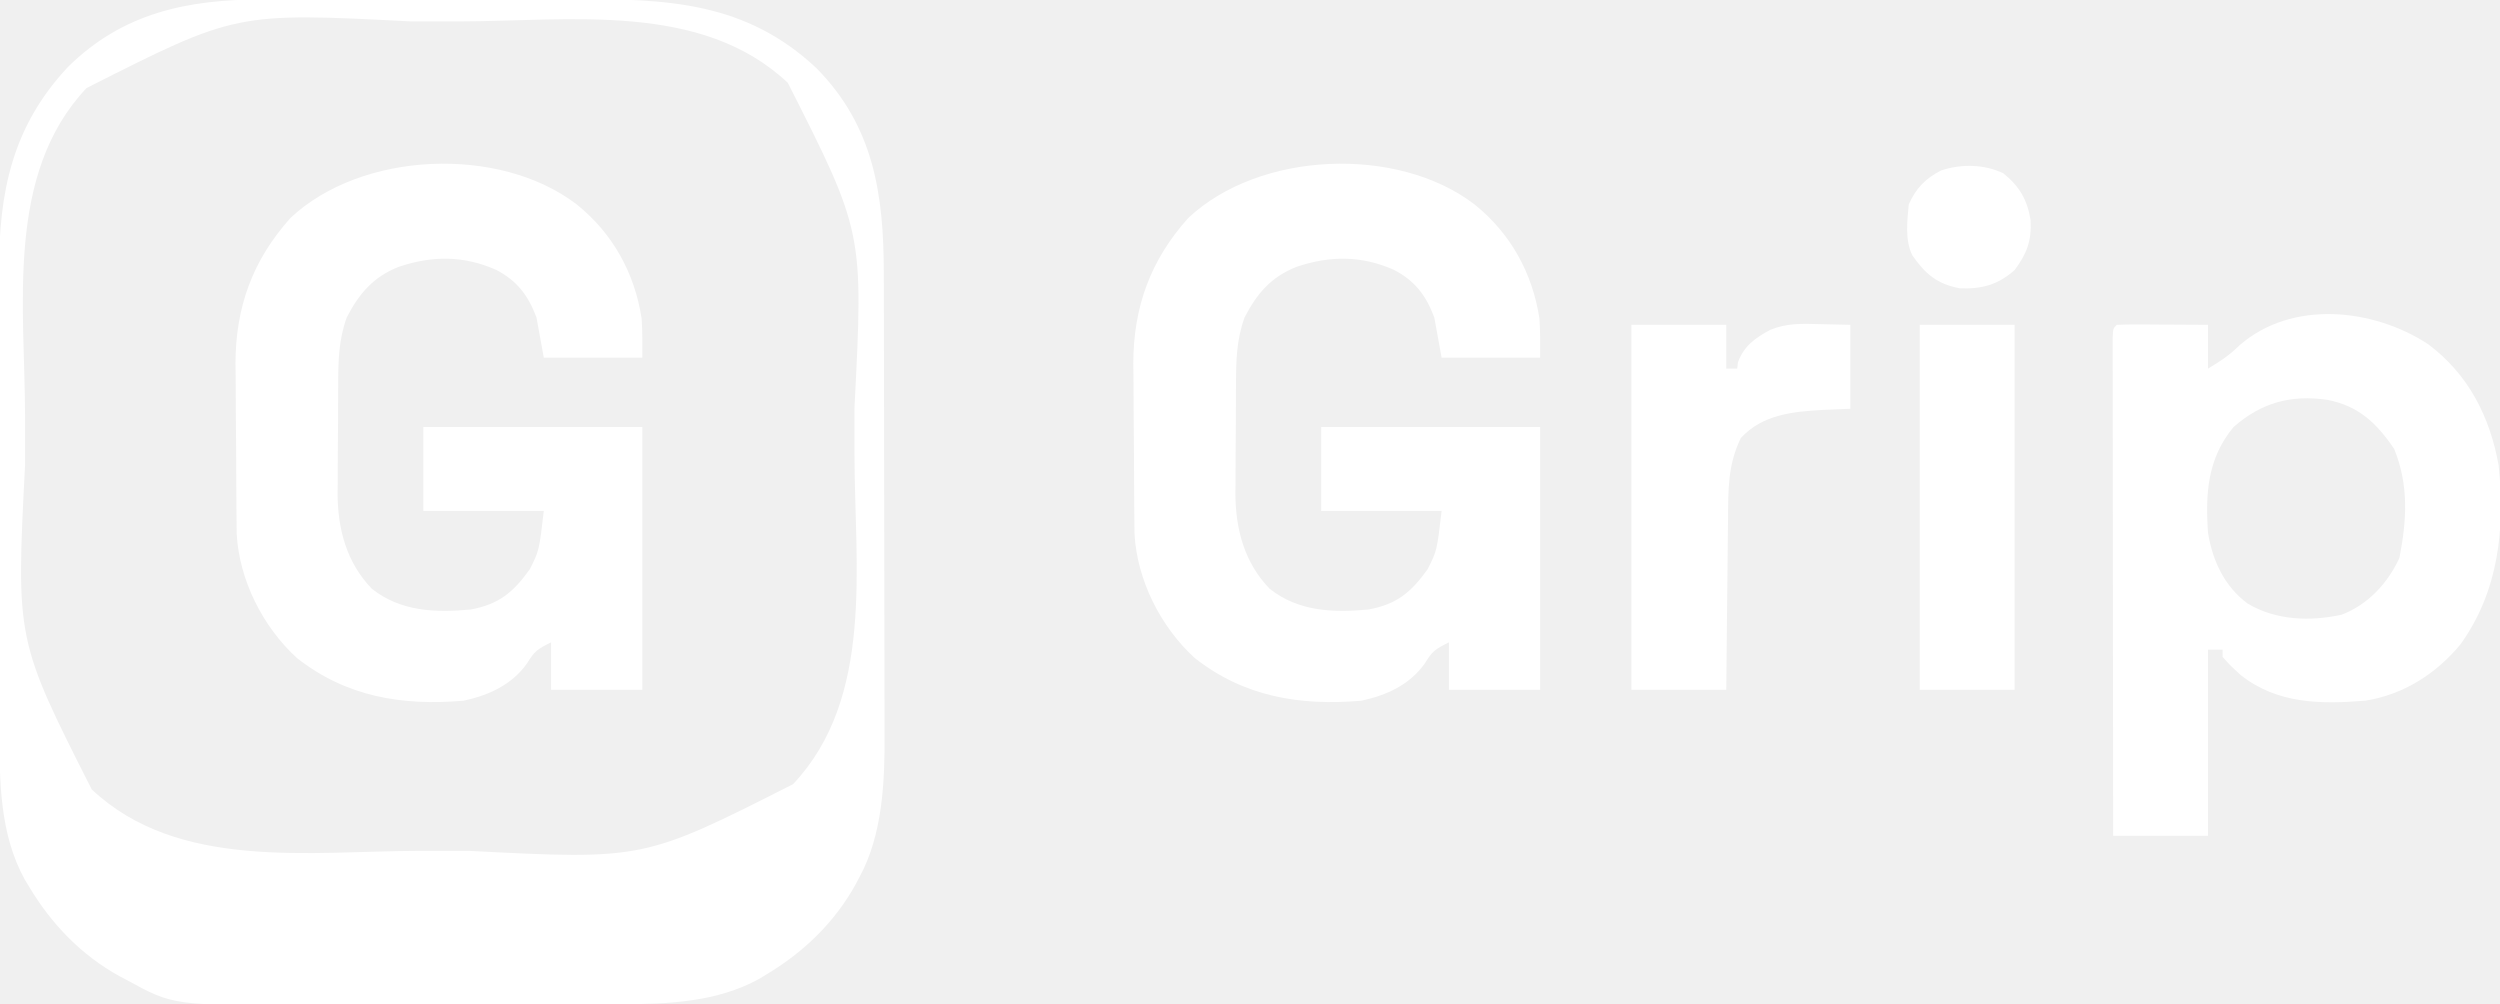
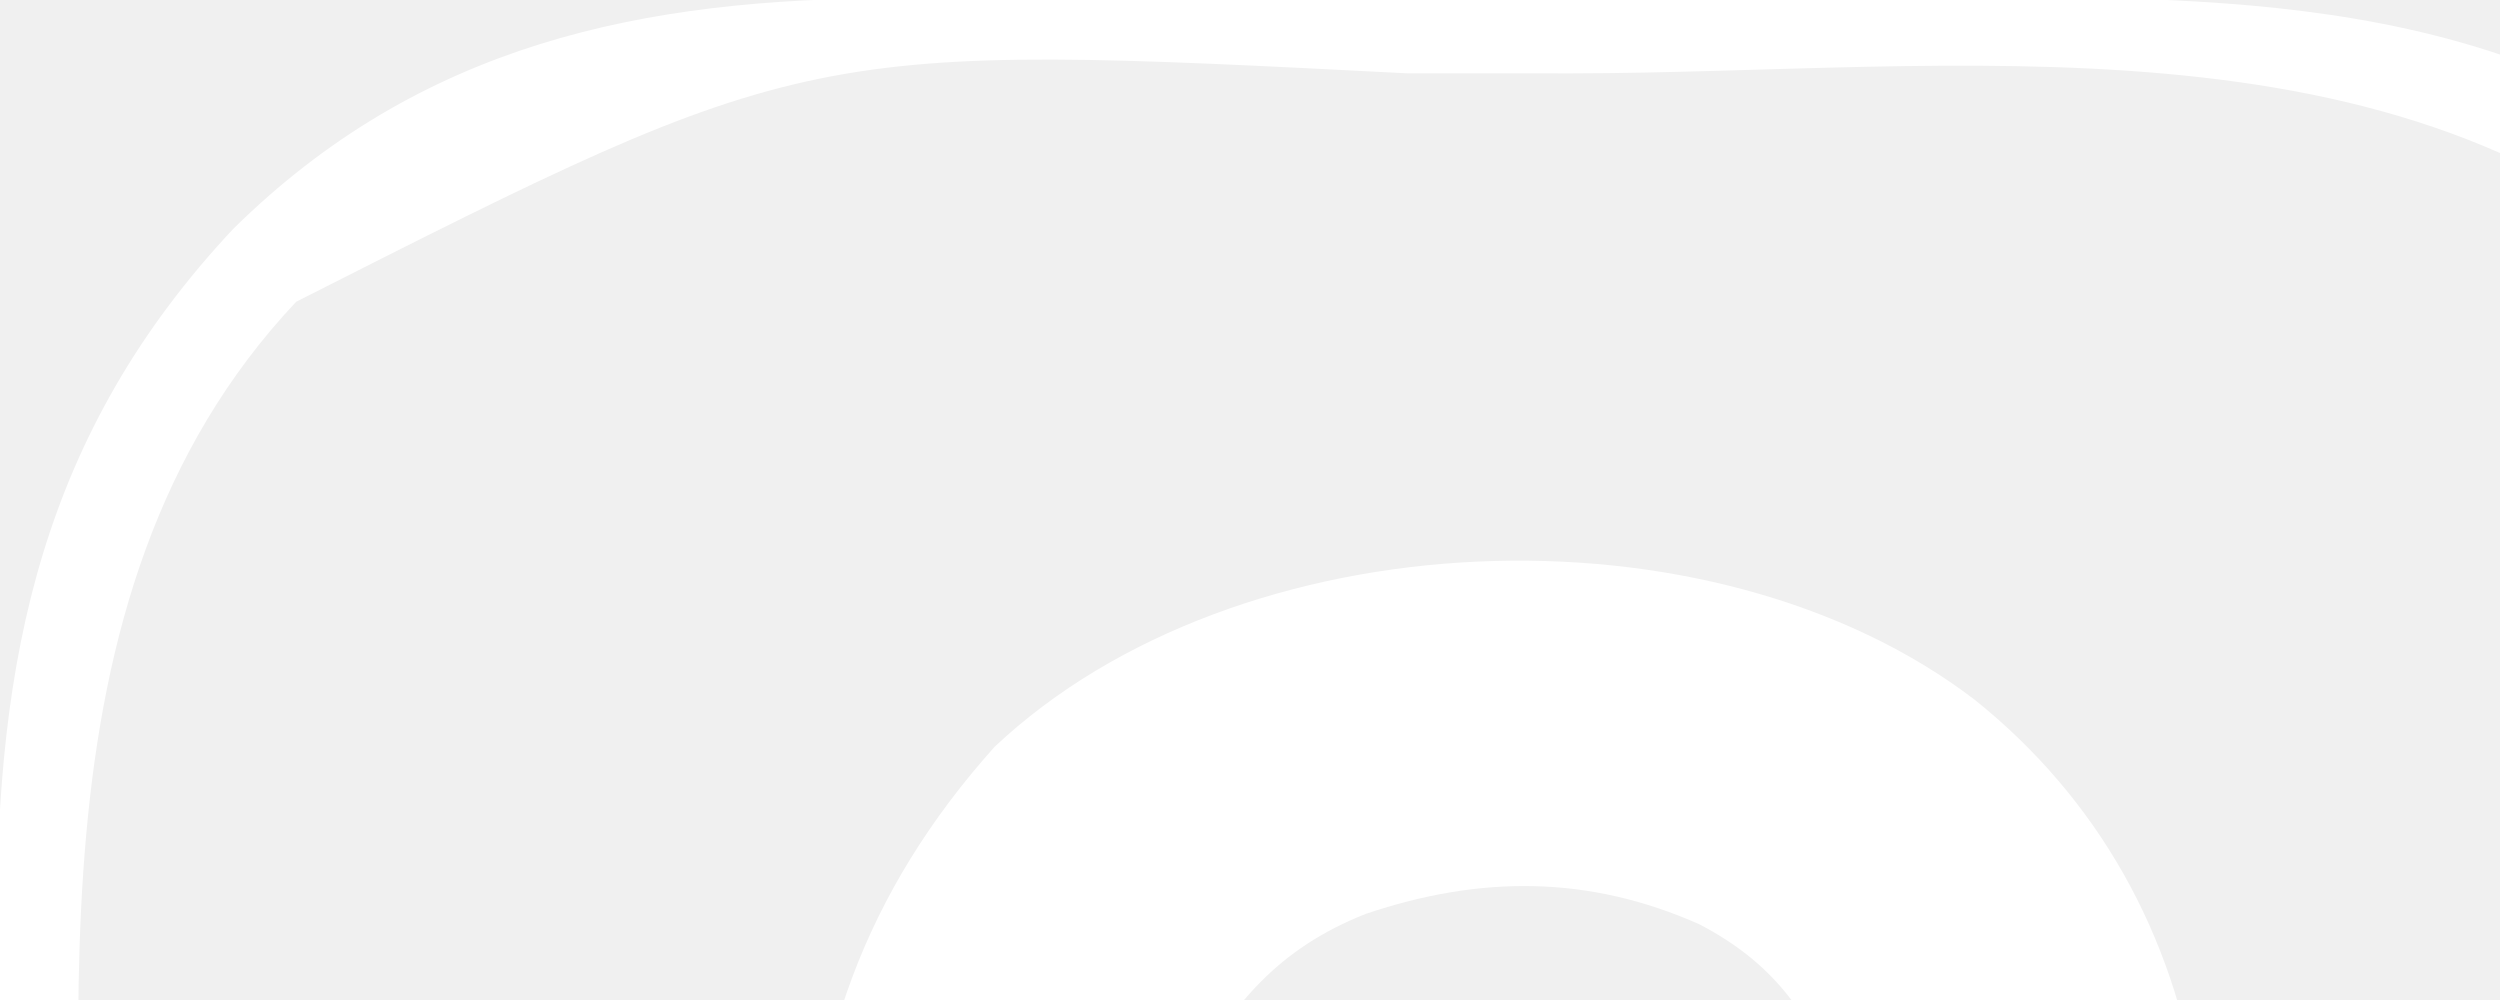
- <svg xmlns="http://www.w3.org/2000/svg" version="1.1" width="685" height="275">
+ <svg xmlns="http://www.w3.org/2000/svg" version="1.1" width="200" height="80">
  <path d="M0 0 C1.738 -0.005 1.738 -0.005 3.512 -0.01 C7.329 -0.02 11.147 -0.022 14.964 -0.023 C16.957 -0.025 18.95 -0.028 20.943 -0.03 C27.208 -0.038 33.473 -0.041 39.738 -0.04 C46.166 -0.039 52.593 -0.05 59.021 -0.066 C64.568 -0.079 70.115 -0.084 75.662 -0.084 C78.962 -0.083 82.262 -0.087 85.562 -0.097 C110.894 -0.165 132.458 0.584 151.886 18.794 C167.648 34.768 170.352 53.406 170.368 75.012 C170.372 76.513 170.377 78.014 170.383 79.514 C170.396 83.575 170.402 87.635 170.407 91.696 C170.41 94.241 170.414 96.786 170.418 99.331 C170.432 107.317 170.442 115.303 170.445 123.289 C170.45 132.463 170.467 141.638 170.496 150.812 C170.518 157.932 170.528 165.051 170.529 172.171 C170.531 176.41 170.536 180.648 170.554 184.887 C170.571 188.884 170.573 192.88 170.564 196.877 C170.563 198.329 170.568 199.781 170.578 201.233 C170.661 214.16 170.051 228.87 163.707 240.458 C163.365 241.107 163.024 241.756 162.673 242.424 C156.888 252.879 148.438 261.023 138.207 267.145 C137.553 267.542 136.899 267.939 136.226 268.348 C124.702 274.717 111.221 275.293 98.369 275.306 C96.623 275.314 96.623 275.314 94.842 275.321 C91.007 275.336 87.171 275.343 83.335 275.348 C81.331 275.353 79.327 275.357 77.323 275.361 C71.737 275.373 66.151 275.381 60.565 275.384 C53.389 275.389 46.214 275.406 39.038 275.435 C33.459 275.457 27.881 275.467 22.303 275.468 C18.986 275.469 15.67 275.476 12.353 275.493 C-24.289 275.663 -24.289 275.663 -37.106 268.645 C-37.755 268.304 -38.404 267.963 -39.073 267.612 C-49.527 261.827 -57.672 253.377 -63.793 243.145 C-64.19 242.492 -64.588 241.838 -64.997 241.165 C-71.89 228.69 -71.944 214.168 -71.939 200.323 C-71.942 198.827 -71.945 197.331 -71.949 195.835 C-71.958 191.79 -71.96 187.744 -71.961 183.698 C-71.961 181.164 -71.964 178.63 -71.966 176.095 C-71.975 167.235 -71.98 158.375 -71.979 149.515 C-71.978 141.288 -71.989 133.06 -72.005 124.833 C-72.018 117.745 -72.023 110.656 -72.022 103.568 C-72.022 99.346 -72.025 95.124 -72.035 90.901 C-72.045 86.923 -72.045 82.946 -72.038 78.968 C-72.037 77.52 -72.039 76.071 -72.045 74.622 C-72.132 52.734 -68.42 34.762 -53.145 18.466 C-38.155 3.675 -20.454 -0.009 0 0 Z M-48.094 24.282 C-70.415 47.959 -64.963 84.219 -64.924 114.349 C-64.918 118.759 -64.922 123.169 -64.927 127.579 C-67.388 175.512 -67.388 175.512 -46.657 216.446 C-22.98 238.766 13.28 233.315 43.41 233.276 C47.82 233.27 52.231 233.273 56.641 233.279 C104.573 235.74 104.573 235.74 145.507 215.009 C167.828 191.332 162.376 155.072 162.337 124.942 C162.331 120.531 162.335 116.121 162.34 111.711 C164.801 63.779 164.801 63.779 144.07 22.844 C120.393 0.524 84.133 5.976 54.003 6.015 C49.593 6.021 45.183 6.017 40.772 6.011 C-7.16 3.55 -7.16 3.55 -48.094 24.282 Z " fill="#FFFFFF" transform="translate(71.79346,-0.1452637)" />
  <path d="M0 0 C9.882 7.922 15.896 18.782 17.809 31.305 C18.061 34.861 18 38.434 18 42 C9.09 42 0.18 42 -9 42 C-9.99 36.555 -9.99 36.555 -11 31 C-13.265 24.954 -16.296 20.937 -22.062 17.938 C-30.928 14.002 -39.601 14.031 -48.715 17.102 C-55.728 19.859 -59.605 24.424 -63 31 C-65.19 37.103 -65.322 42.787 -65.336 49.234 C-65.343 50.308 -65.349 51.382 -65.356 52.488 C-65.366 54.754 -65.371 57.02 -65.371 59.286 C-65.375 62.725 -65.411 66.163 -65.449 69.602 C-65.455 71.812 -65.459 74.023 -65.461 76.234 C-65.475 77.249 -65.49 78.264 -65.504 79.31 C-65.443 89.047 -63.02 98.194 -56.094 105.34 C-48.248 111.561 -38.619 111.931 -29 111 C-21.282 109.556 -17.375 106.325 -12.812 99.938 C-10.271 94.871 -10.271 94.871 -9 84 C-19.89 84 -30.78 84 -42 84 C-42 76.41 -42 68.82 -42 61 C-22.2 61 -2.4 61 18 61 C18 84.76 18 108.52 18 133 C9.75 133 1.5 133 -7 133 C-7 128.71 -7 124.42 -7 120 C-10.937 121.969 -11.489 122.385 -13.625 125.812 C-17.8 131.67 -24.076 134.505 -31 136 C-47.809 137.428 -63.088 134.945 -76.625 124.312 C-85.979 115.781 -92.475 102.928 -93.147 90.215 C-93.157 89.203 -93.167 88.19 -93.177 87.147 C-93.19 85.991 -93.203 84.835 -93.216 83.645 C-93.223 82.402 -93.231 81.159 -93.238 79.879 C-93.246 78.587 -93.254 77.296 -93.263 75.965 C-93.278 73.229 -93.288 70.493 -93.295 67.757 C-93.306 64.291 -93.34 60.826 -93.38 57.36 C-93.413 54.012 -93.417 50.664 -93.426 47.316 C-93.443 46.092 -93.461 44.867 -93.479 43.606 C-93.441 28.097 -88.786 15.317 -78.438 3.75 C-58.941 -14.615 -21.098 -16.159 0 0 Z " fill="#FFFFFF" transform="translate(404,56)" />
  <path d="M0 0 C9.882 7.922 15.896 18.782 17.809 31.305 C18.061 34.861 18 38.434 18 42 C9.09 42 0.18 42 -9 42 C-9.99 36.555 -9.99 36.555 -11 31 C-13.265 24.954 -16.296 20.937 -22.062 17.938 C-30.928 14.002 -39.601 14.031 -48.715 17.102 C-55.728 19.859 -59.605 24.424 -63 31 C-65.19 37.103 -65.322 42.787 -65.336 49.234 C-65.343 50.308 -65.349 51.382 -65.356 52.488 C-65.366 54.754 -65.371 57.02 -65.371 59.286 C-65.375 62.725 -65.411 66.163 -65.449 69.602 C-65.455 71.812 -65.459 74.023 -65.461 76.234 C-65.475 77.249 -65.49 78.264 -65.504 79.31 C-65.443 89.047 -63.02 98.194 -56.094 105.34 C-48.248 111.561 -38.619 111.931 -29 111 C-21.282 109.556 -17.375 106.325 -12.812 99.938 C-10.271 94.871 -10.271 94.871 -9 84 C-19.89 84 -30.78 84 -42 84 C-42 76.41 -42 68.82 -42 61 C-22.2 61 -2.4 61 18 61 C18 84.76 18 108.52 18 133 C9.75 133 1.5 133 -7 133 C-7 128.71 -7 124.42 -7 120 C-10.937 121.969 -11.489 122.385 -13.625 125.812 C-17.8 131.67 -24.076 134.505 -31 136 C-47.809 137.428 -63.088 134.945 -76.625 124.312 C-85.979 115.781 -92.475 102.928 -93.147 90.215 C-93.157 89.203 -93.167 88.19 -93.177 87.147 C-93.19 85.991 -93.203 84.835 -93.216 83.645 C-93.223 82.402 -93.231 81.159 -93.238 79.879 C-93.246 78.587 -93.254 77.296 -93.263 75.965 C-93.278 73.229 -93.288 70.493 -93.295 67.757 C-93.306 64.291 -93.34 60.826 -93.38 57.36 C-93.413 54.012 -93.417 50.664 -93.426 47.316 C-93.443 46.092 -93.461 44.867 -93.479 43.606 C-93.441 28.097 -88.786 15.317 -78.438 3.75 C-58.941 -14.615 -21.098 -16.159 0 0 Z " fill="#FFFFFF" transform="translate(158,56)" />
  <path d="M0 0 C10.964 8.21 16.914 19.753 19.312 33.188 C21.123 50.592 19.298 67.689 8.871 82.219 C2.185 90.323 -6.846 96.069 -17.312 97.688 C-29.455 98.666 -41.353 98.562 -51.312 90.688 C-54.188 88.062 -54.188 88.062 -56.312 85.688 C-56.312 85.028 -56.312 84.368 -56.312 83.688 C-57.633 83.688 -58.953 83.688 -60.312 83.688 C-60.312 100.517 -60.312 117.347 -60.312 134.688 C-68.892 134.688 -77.472 134.688 -86.312 134.688 C-86.335 116.581 -86.353 98.475 -86.364 80.369 C-86.369 71.963 -86.377 63.557 -86.388 55.15 C-86.398 47.826 -86.404 40.502 -86.407 33.177 C-86.408 29.297 -86.411 25.416 -86.418 21.535 C-86.425 17.887 -86.427 14.239 -86.426 10.59 C-86.426 8.605 -86.431 6.619 -86.437 4.633 C-86.436 3.462 -86.434 2.291 -86.433 1.085 C-86.434 -0.451 -86.434 -0.451 -86.436 -2.019 C-86.312 -4.312 -86.312 -4.312 -85.312 -5.312 C-83.459 -5.4 -81.602 -5.419 -79.746 -5.41 C-78.621 -5.407 -77.497 -5.404 -76.338 -5.4 C-75.154 -5.392 -73.97 -5.384 -72.75 -5.375 C-71.562 -5.37 -70.374 -5.366 -69.15 -5.361 C-66.204 -5.349 -63.258 -5.332 -60.312 -5.312 C-60.312 -1.353 -60.312 2.607 -60.312 6.688 C-56.679 4.507 -54.506 3.056 -51.625 0.25 C-37.301 -12.178 -15.093 -9.884 0 0 Z M-53.312 22.688 C-60.445 31.243 -61.069 40.918 -60.312 51.688 C-59.062 59.348 -55.85 66.299 -49.508 71.035 C-41.758 75.675 -32.399 76.022 -23.676 74.109 C-16.478 71.346 -11.066 65.499 -7.875 58.562 C-5.85 48.212 -5.266 38.632 -9.312 28.688 C-14.168 21.525 -19.11 16.889 -27.652 15.234 C-37.62 13.821 -45.69 15.983 -53.312 22.688 Z " fill="#FFFFFF" transform="translate(665.3125,94.3125)" />
  <path d="M0 0 C8.58 0 17.16 0 26 0 C26 3.96 26 7.92 26 12 C26.99 12 27.98 12 29 12 C29.093 11.165 29.093 11.165 29.188 10.312 C30.758 5.844 34.013 3.524 38.09 1.359 C42.511 -0.457 46.726 -0.334 51.438 -0.188 C54.263 -0.126 57.089 -0.064 60 0 C60 7.59 60 15.18 60 23 C57.546 23.103 55.091 23.206 52.562 23.312 C44.288 23.774 35.921 24.557 30 31 C26.438 38.257 26.528 45.144 26.488 53.125 C26.471 54.481 26.453 55.837 26.434 57.194 C26.387 60.738 26.357 64.282 26.33 67.827 C26.3 71.454 26.254 75.08 26.209 78.707 C26.123 85.805 26.057 92.902 26 100 C17.42 100 8.84 100 0 100 C0 67 0 34 0 0 Z " fill="#FFFFFF" transform="translate(447,89)" />
  <path d="M0 0 C8.58 0 17.16 0 26 0 C26 33 26 66 26 100 C17.42 100 8.84 100 0 100 C0 67 0 34 0 0 Z " fill="#FFFFFF" transform="translate(526,89)" />
  <path d="M0 0 C4.403 3.594 6.505 7.152 7.441 12.773 C7.743 18.477 6.462 21.938 3.062 26.5 C-1.51 30.54 -5.948 31.744 -11.938 31.5 C-18.171 30.338 -21.354 27.603 -24.938 22.5 C-27.032 18.311 -26.355 13.061 -25.938 8.5 C-23.976 4.105 -21.392 1.413 -17.059 -0.805 C-11.532 -2.616 -5.277 -2.542 0 0 Z " fill="#FFFFFF" transform="translate(548.9375,47.5)" />
</svg>
